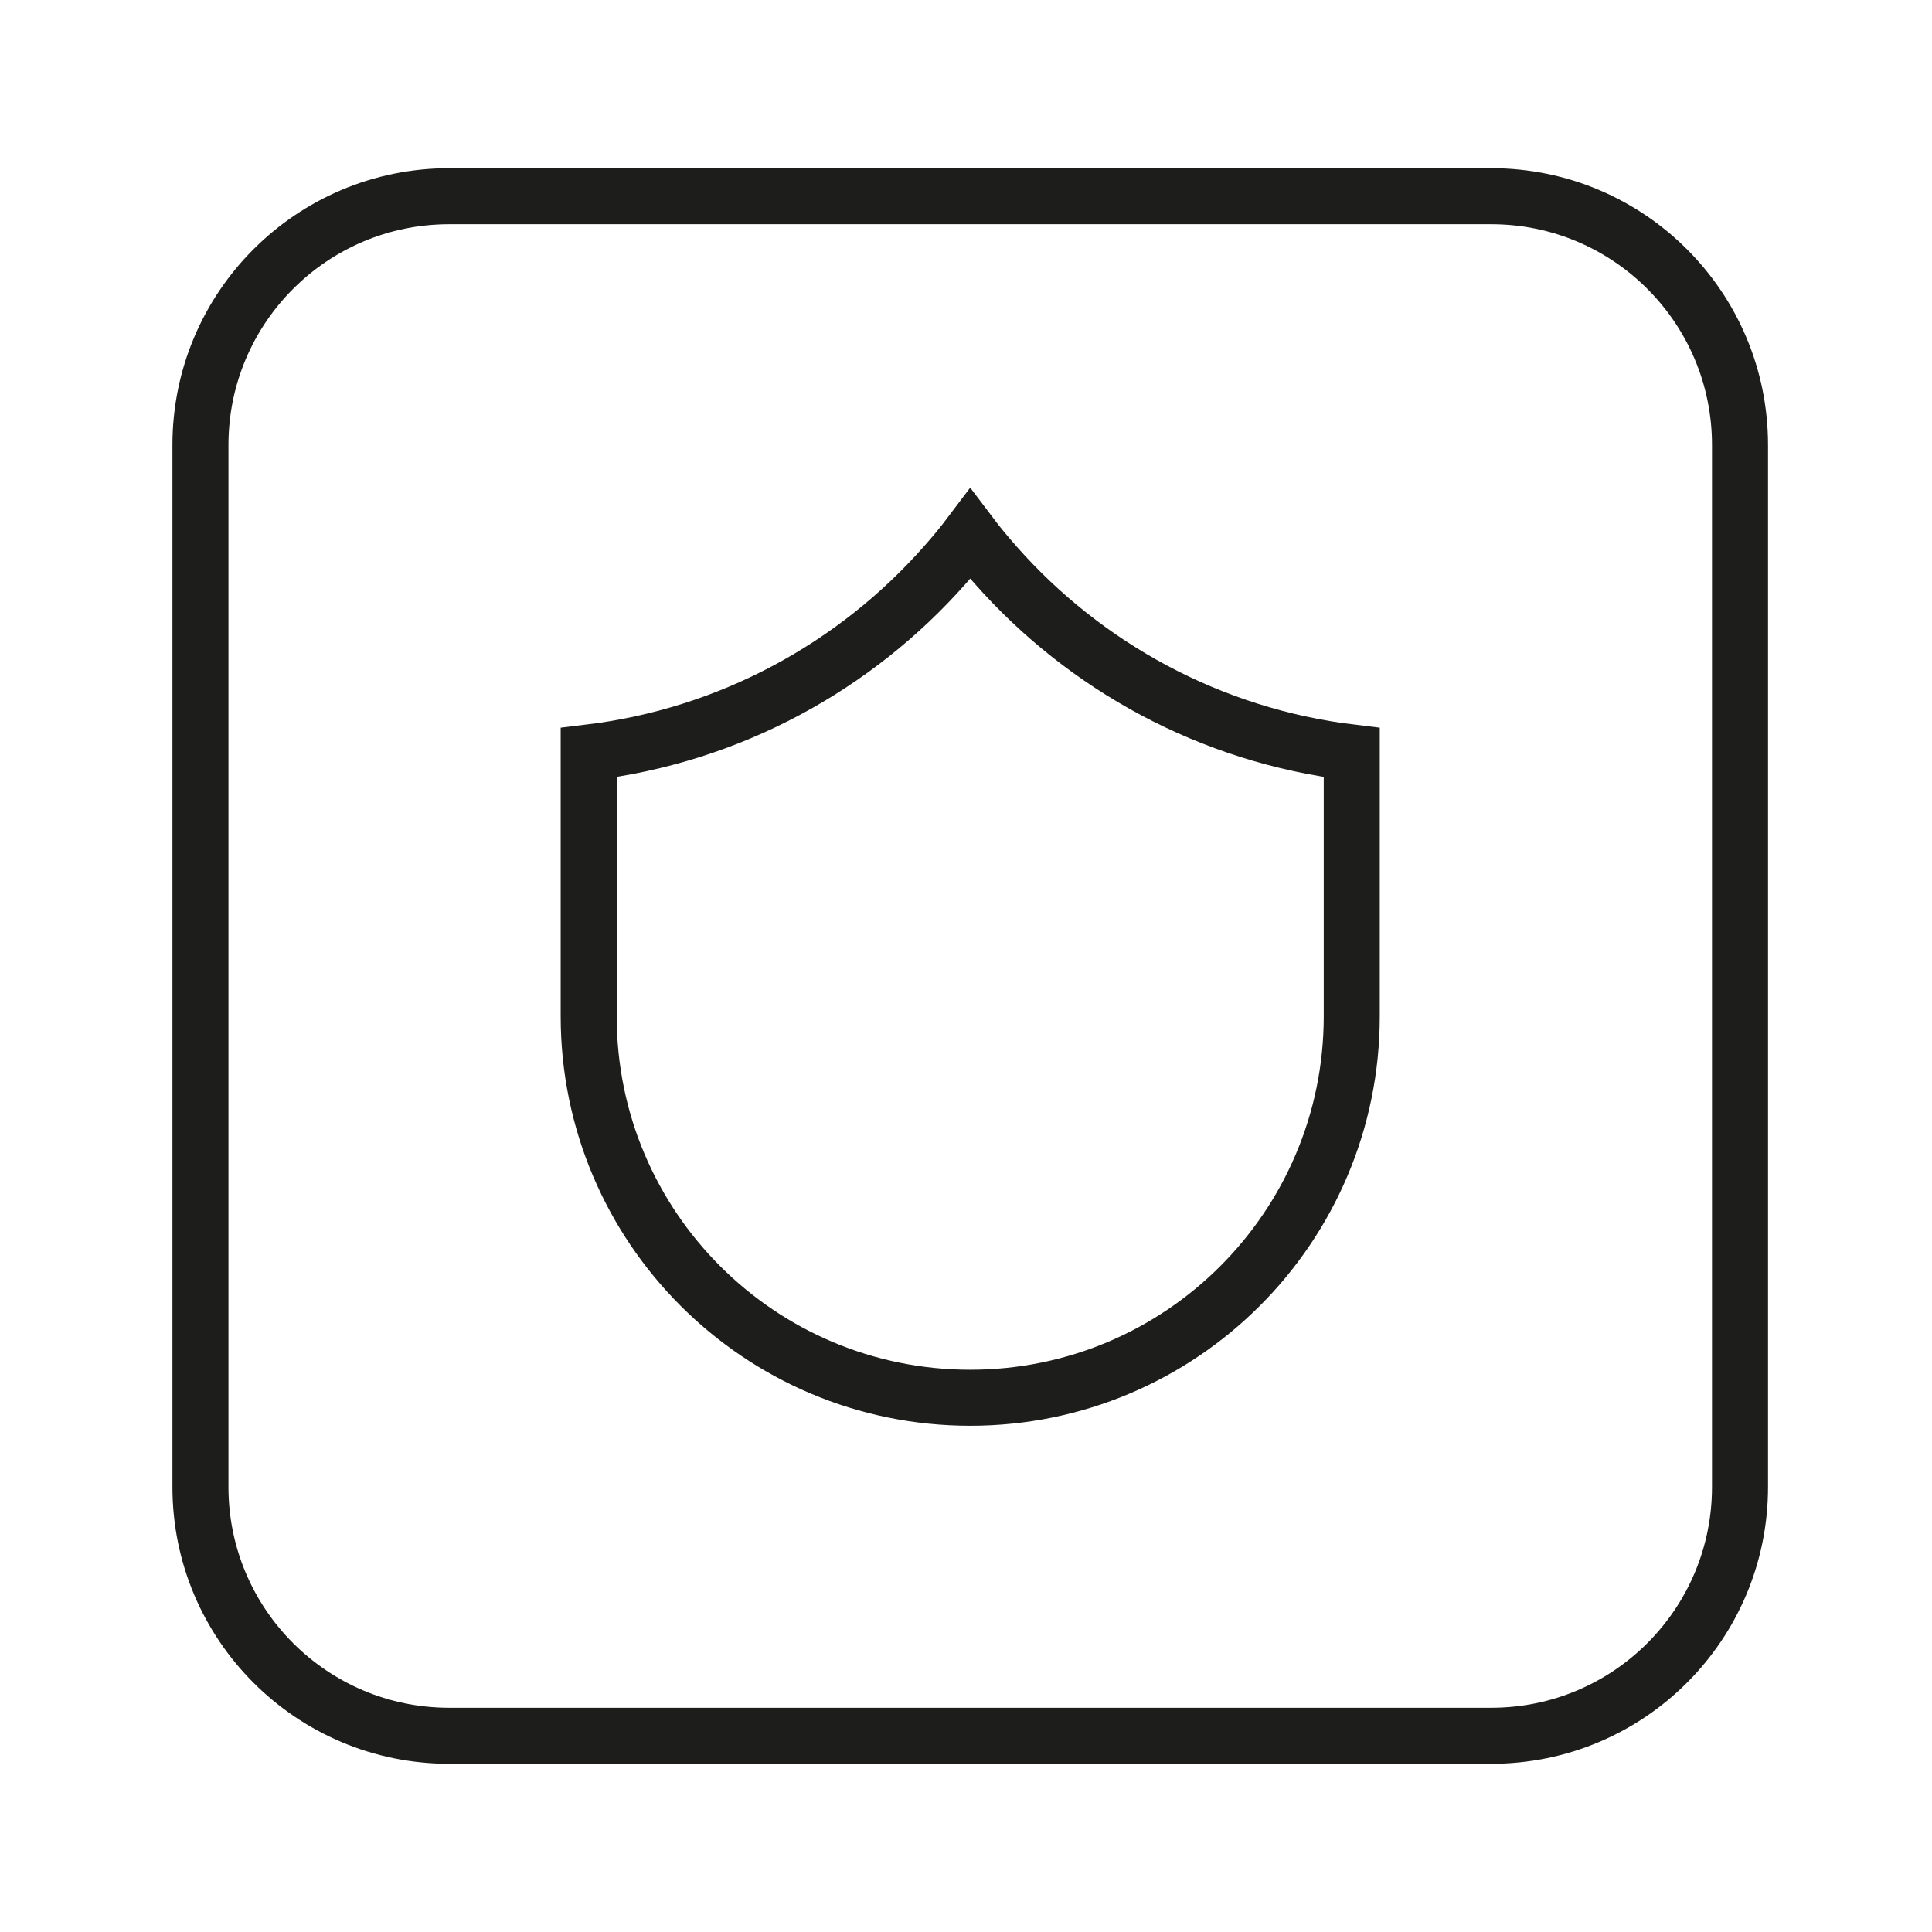
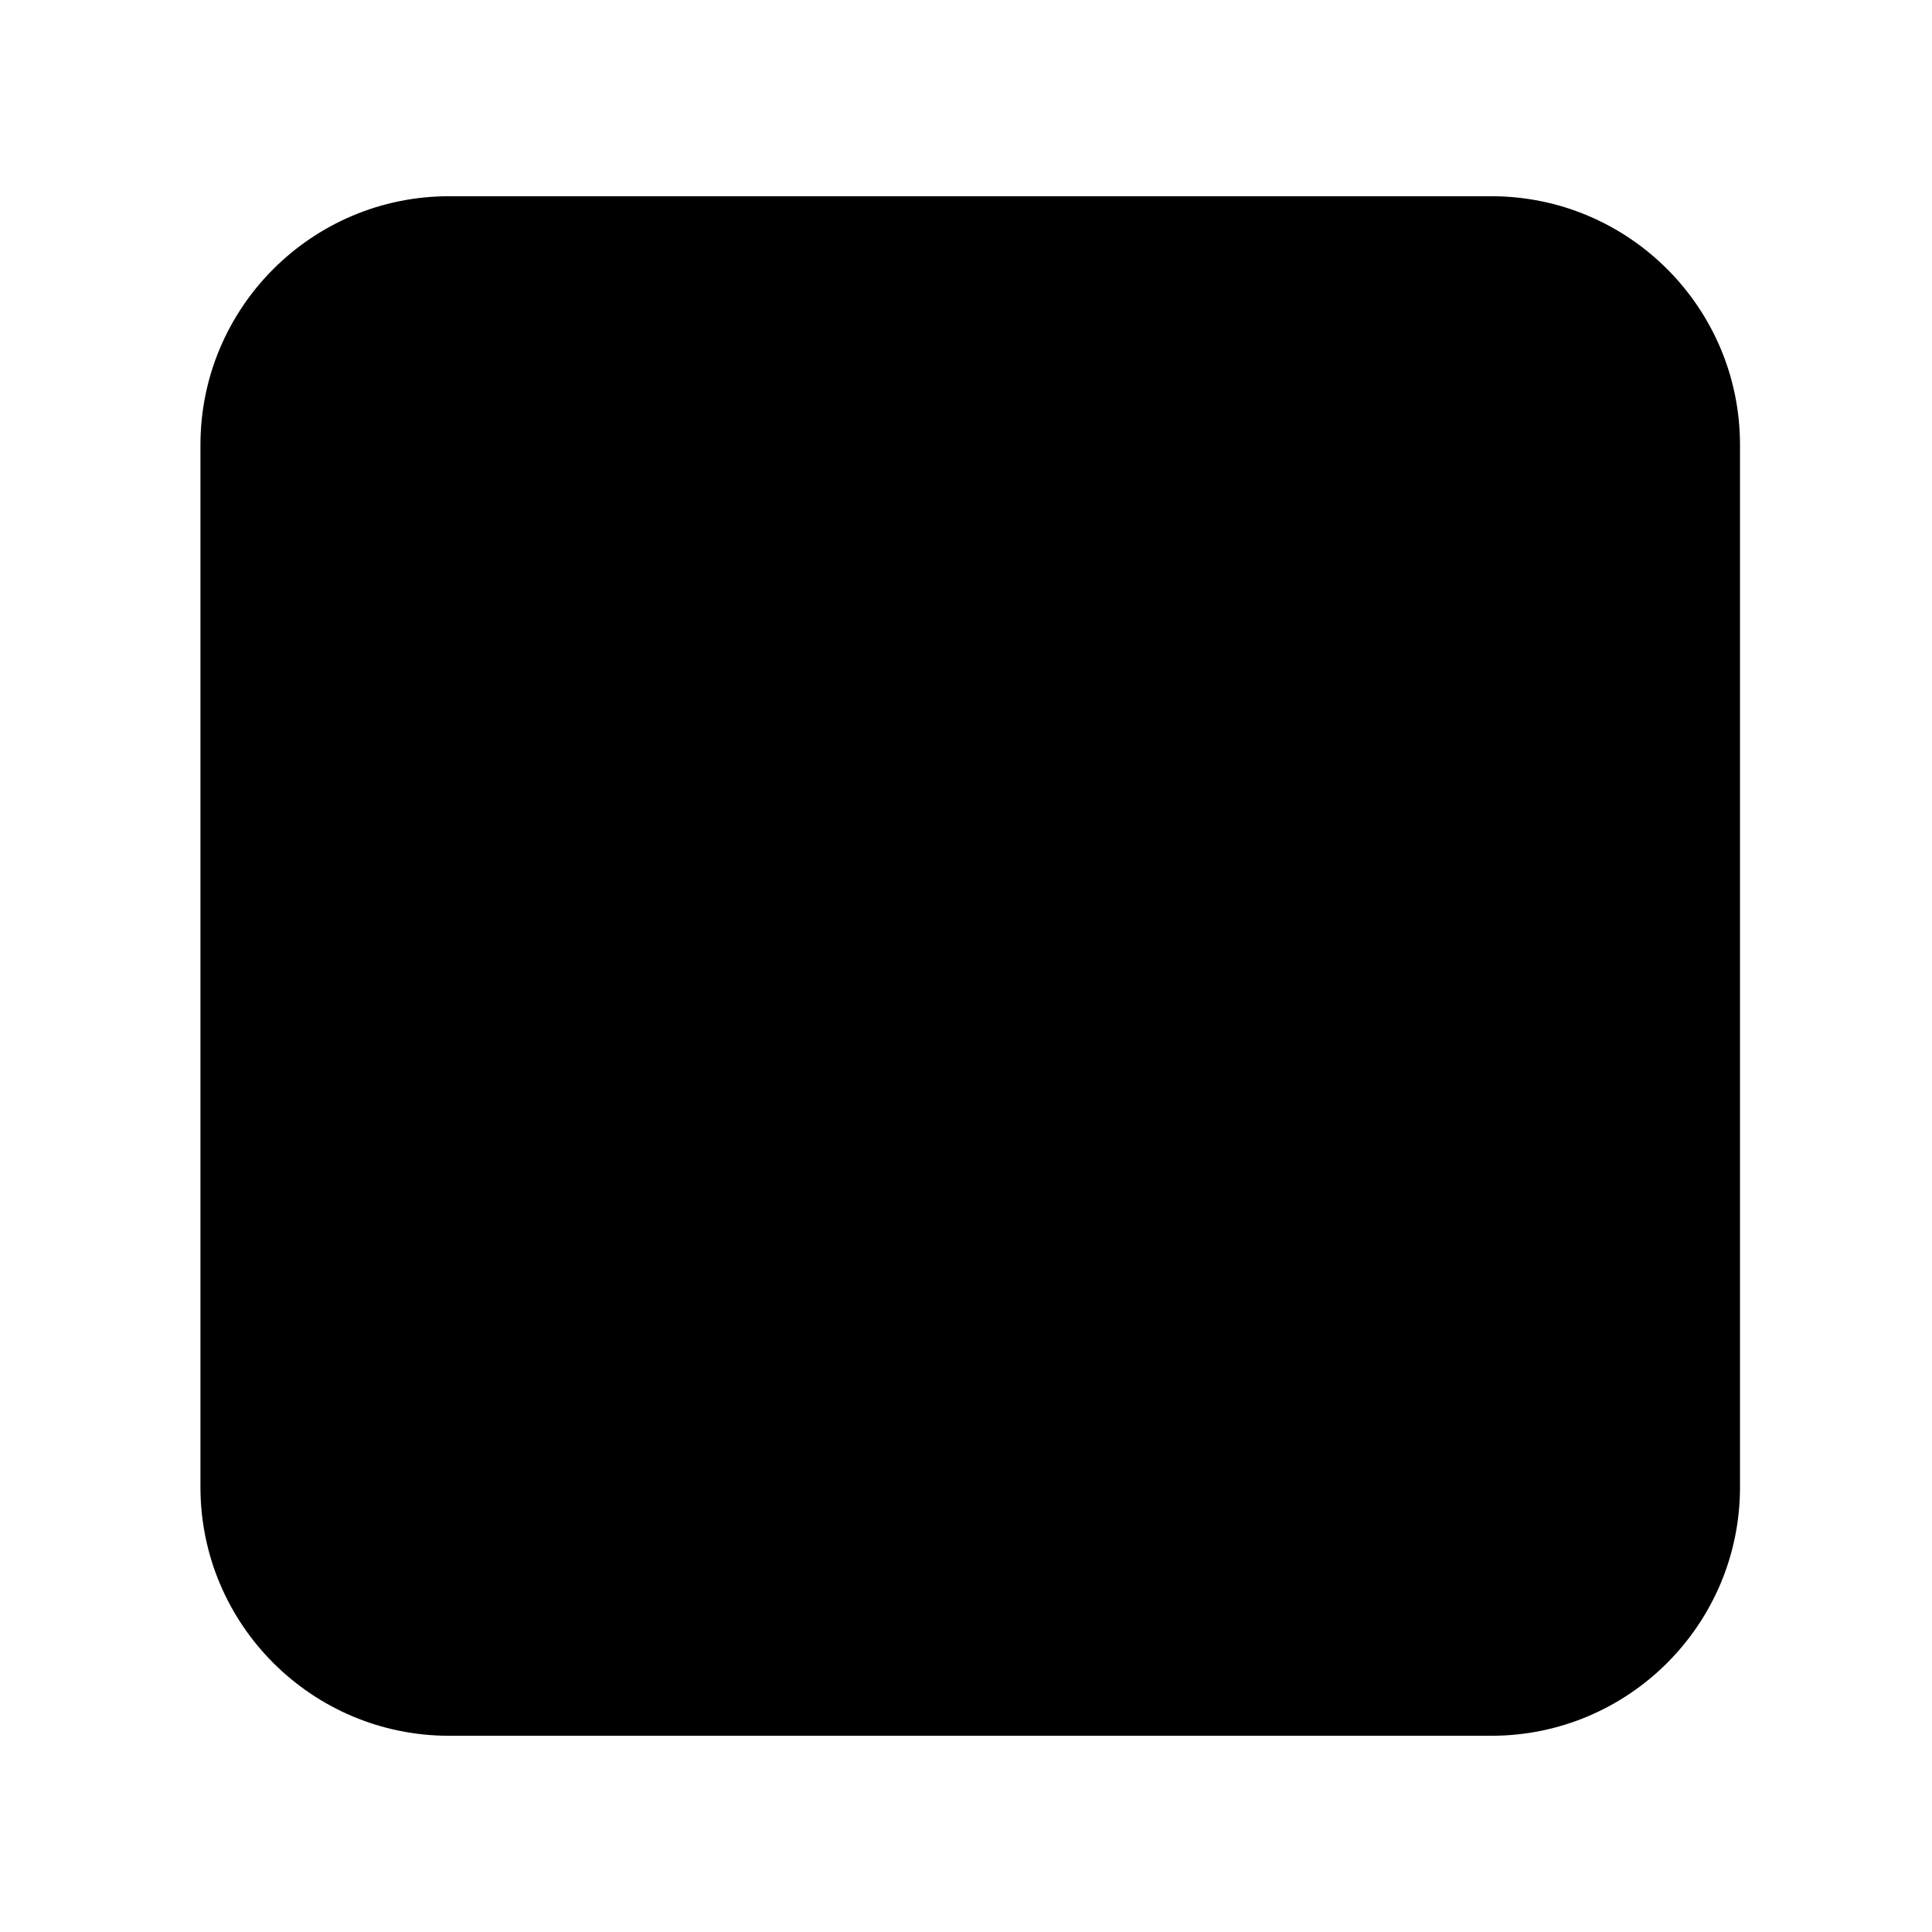
<svg xmlns="http://www.w3.org/2000/svg" version="1.1" id="Layer_1" x="0px" y="0px" viewBox="0 0 512 512" style="enable-background:new 0 0 512 512;" xml:space="preserve">
-   <style type="text/css">
- 	.st0{fill:none;stroke:#1D1D1B;stroke-width:15;stroke-miterlimit:10;}
- 	.st1{fill:#1D1D1B;}
- 	.st2{fill:none;stroke:#1D1D1B;stroke-width:13;stroke-miterlimit:10;}
- 	.st3{fill:none;stroke:#1D1D1B;stroke-width:20;stroke-linecap:round;stroke-linejoin:round;stroke-miterlimit:10;}
- 	.st4{fill:none;stroke:#1D1D1B;stroke-width:14.847;stroke-miterlimit:10;}
- 	.st5{fill:#1D1D1B;stroke:#1D1D1B;stroke-width:14.847;stroke-miterlimit:10;}
- 	.st6{fill:none;stroke:#1D1D1B;stroke-width:9.898;stroke-linecap:round;stroke-linejoin:round;stroke-miterlimit:10;}
- </style>
  <path class="st4" d="M395.2,460H119.04c-36.41,0-65.92-29.51-65.92-65.92V117.92C53.12,81.51,82.64,52,119.04,52H395.2  c36.41,0,65.92,29.51,65.92,65.92v276.16C461.12,430.49,431.61,460,395.2,460z" />
  <path class="st4" d="M358.23,199.43v69.88c0,55.87-45.28,101.11-101.11,101.11c-55.83,0-101.11-45.23-101.11-101.11v-69.88  c37.46-4.5,70.67-22.82,94.38-49.69c2.33-2.62,4.6-5.34,6.73-8.17c2.13,2.82,4.4,5.54,6.73,8.17  C287.56,176.62,320.77,194.93,358.23,199.43z" />
</svg>
